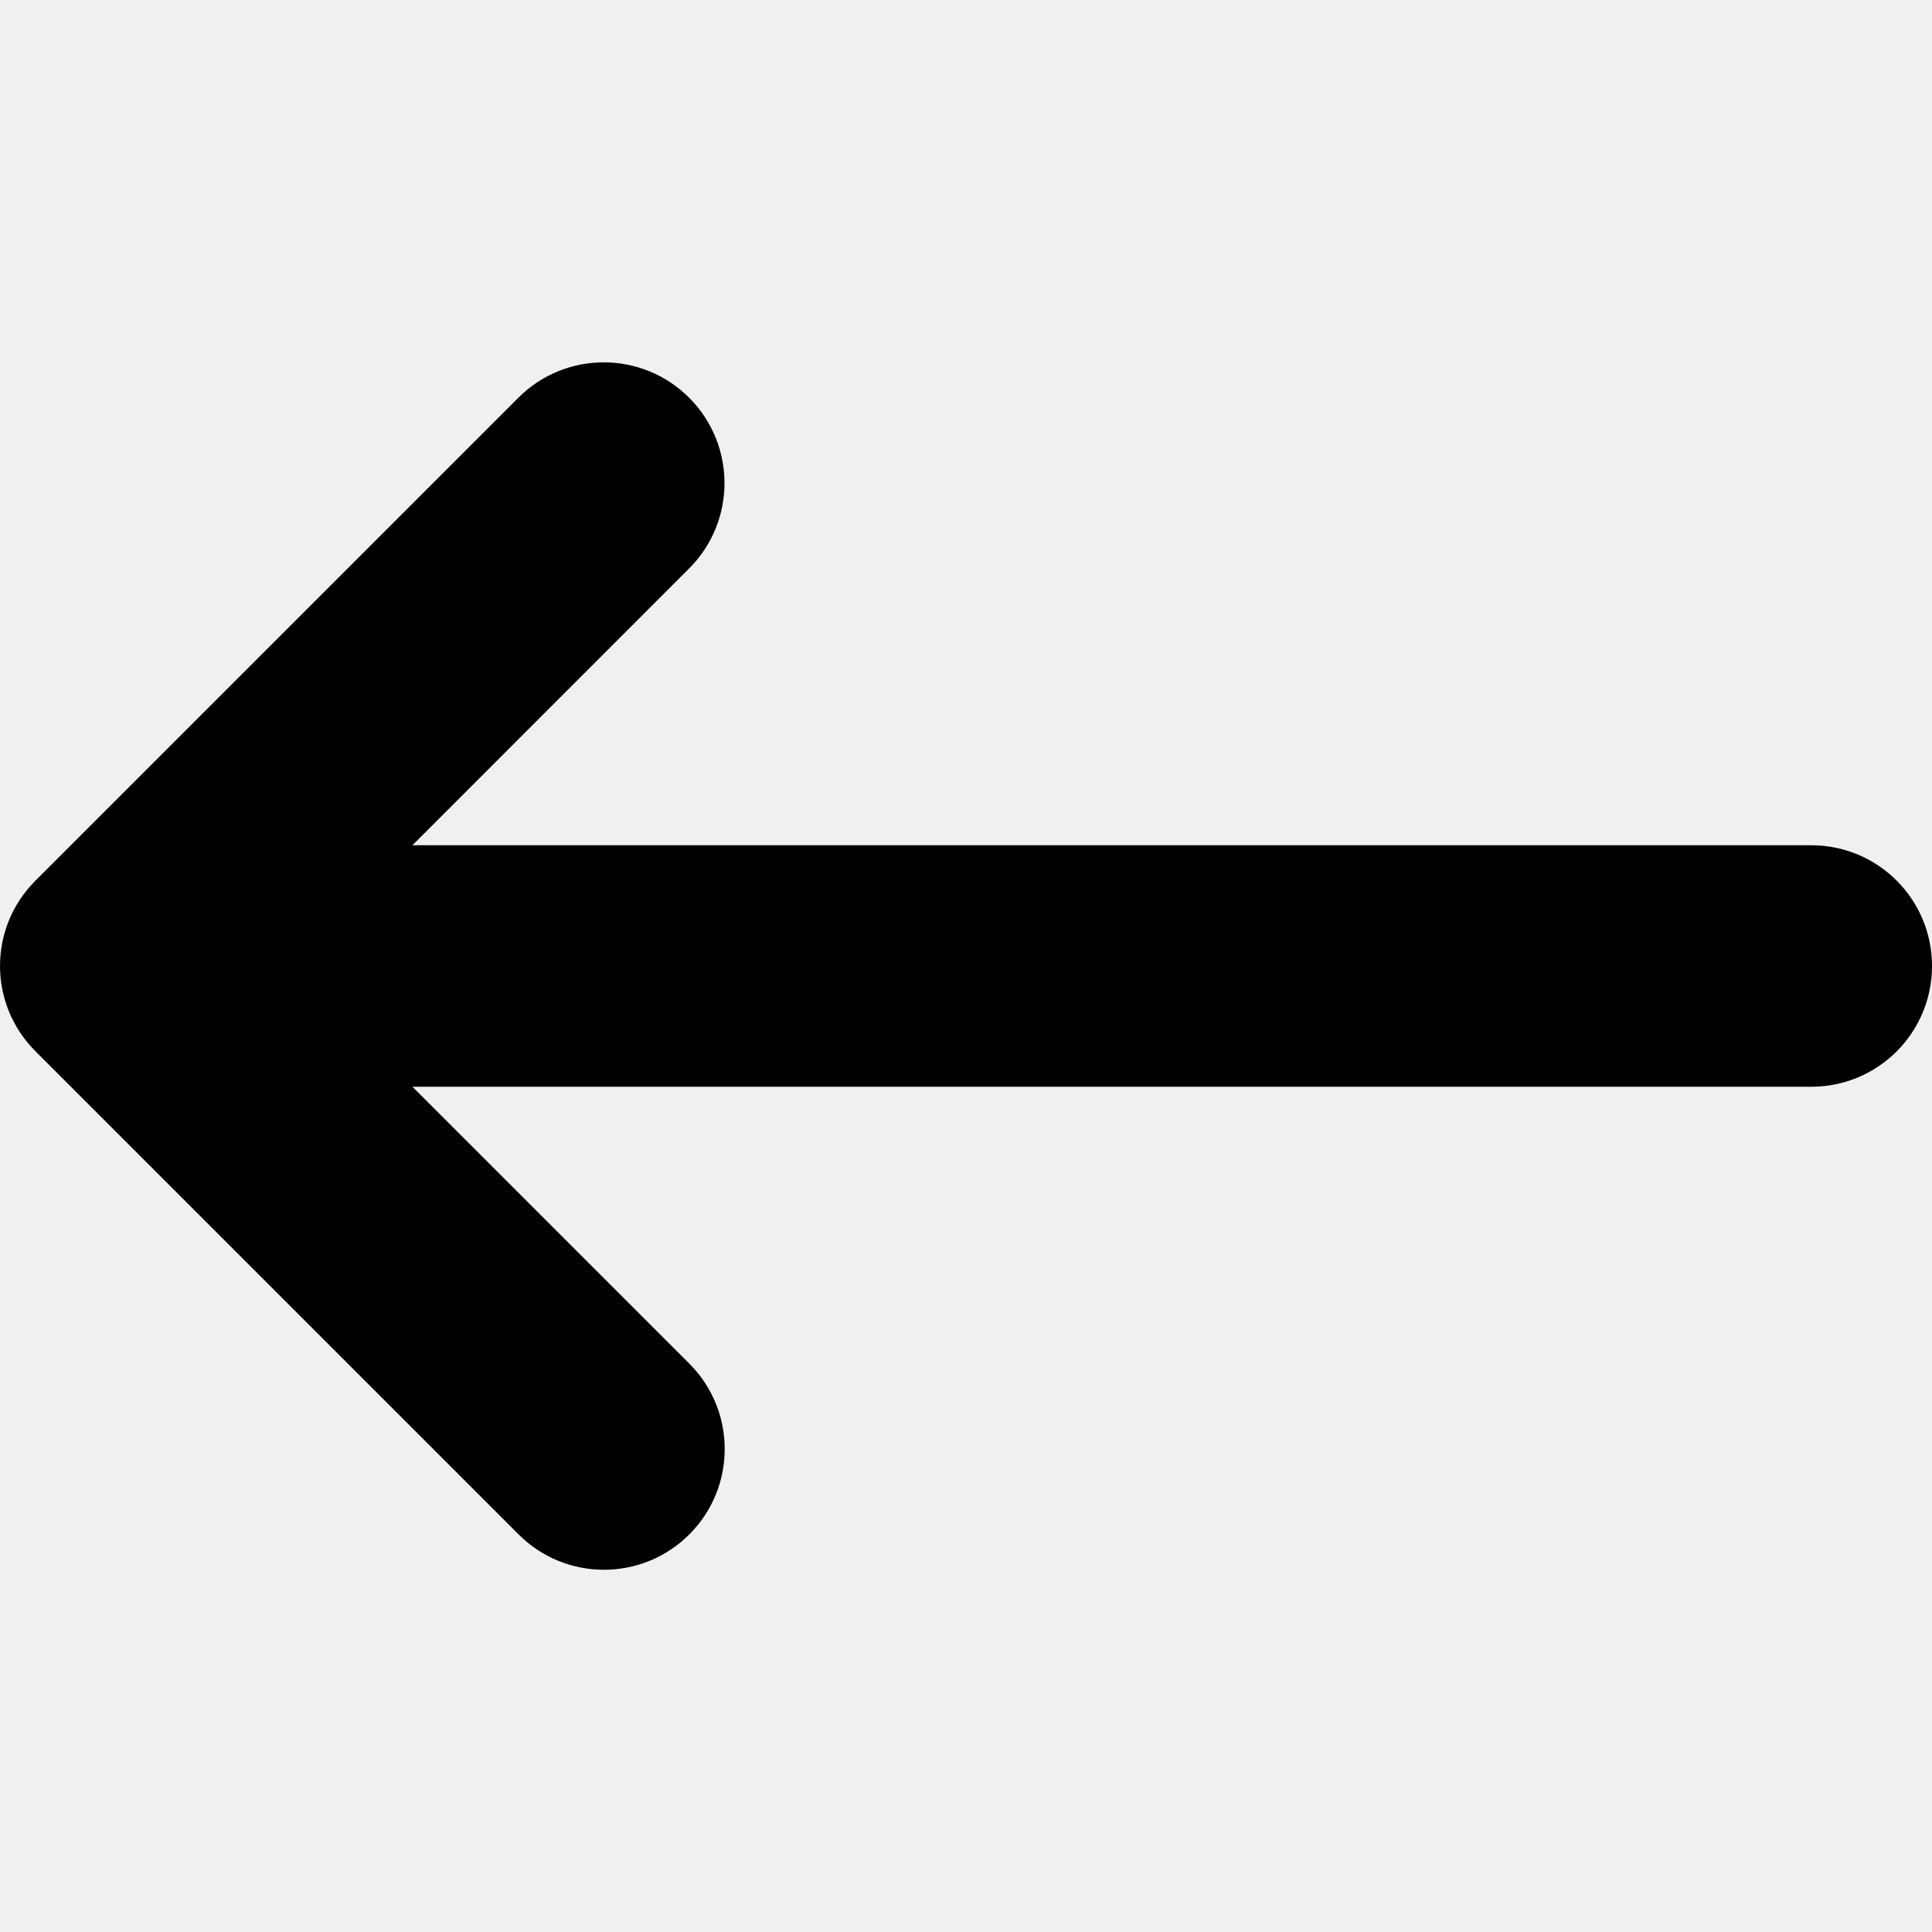
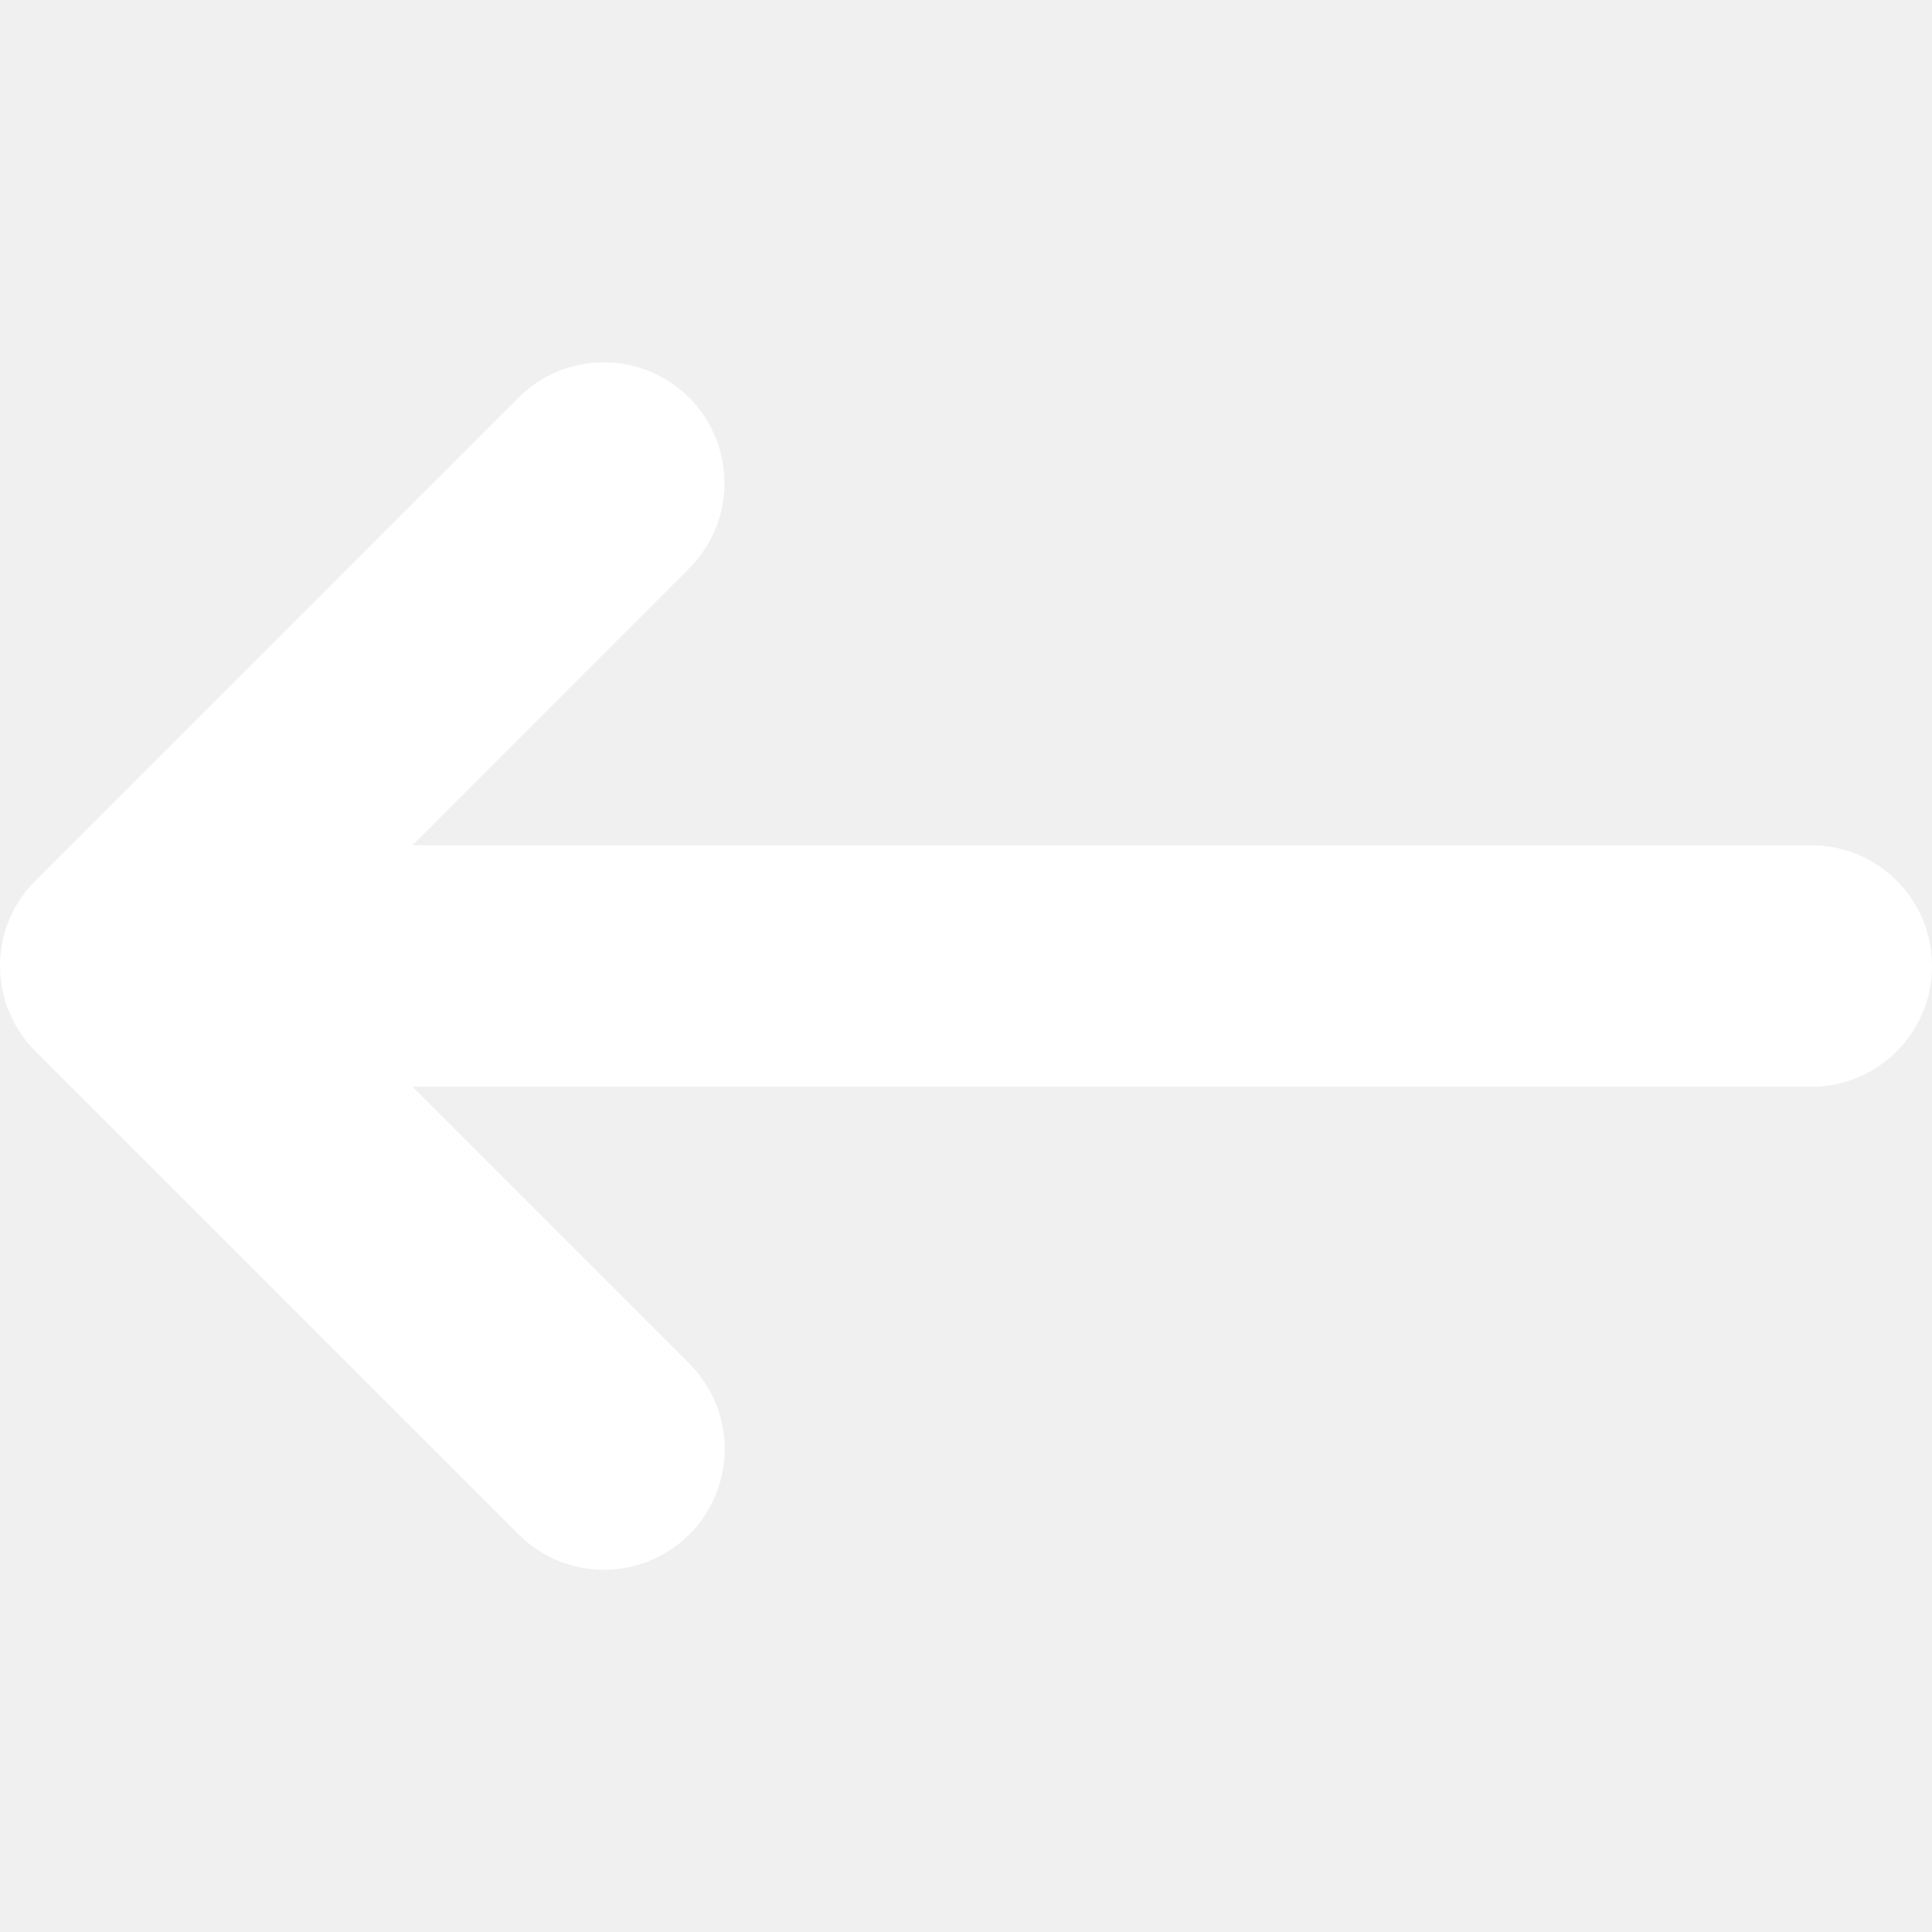
<svg xmlns="http://www.w3.org/2000/svg" class="svg-inline--fa fa-arrow-left-long" aria-hidden="true" focusable="false" data-prefix="fas" data-icon="arrow-left-long" role="img" viewBox="0 0 512 512" data-fa-i2svg="">
-   <path fill="currentColor" d="M9.375 233.4l128-128c12.5-12.5 32.75-12.5 45.25 0s12.5 32.75 0 45.25L109.3 224H480c17.69 0 32 14.31 32 32s-14.31 32-32 32H109.3l73.38 73.38c12.5 12.5 12.5 32.75 0 45.25c-12.49 12.49-32.74 12.51-45.25 0l-128-128C-3.125 266.1-3.125 245.9 9.375 233.4z" />
+   <path fill="white" d="M9.375 233.4l128-128c12.5-12.5 32.75-12.5 45.25 0s12.5 32.75 0 45.25L109.3 224H480c17.69 0 32 14.31 32 32s-14.31 32-32 32H109.3l73.38 73.38c12.5 12.5 12.5 32.75 0 45.25c-12.49 12.49-32.74 12.51-45.25 0l-128-128C-3.125 266.1-3.125 245.9 9.375 233.4z" />
</svg>
